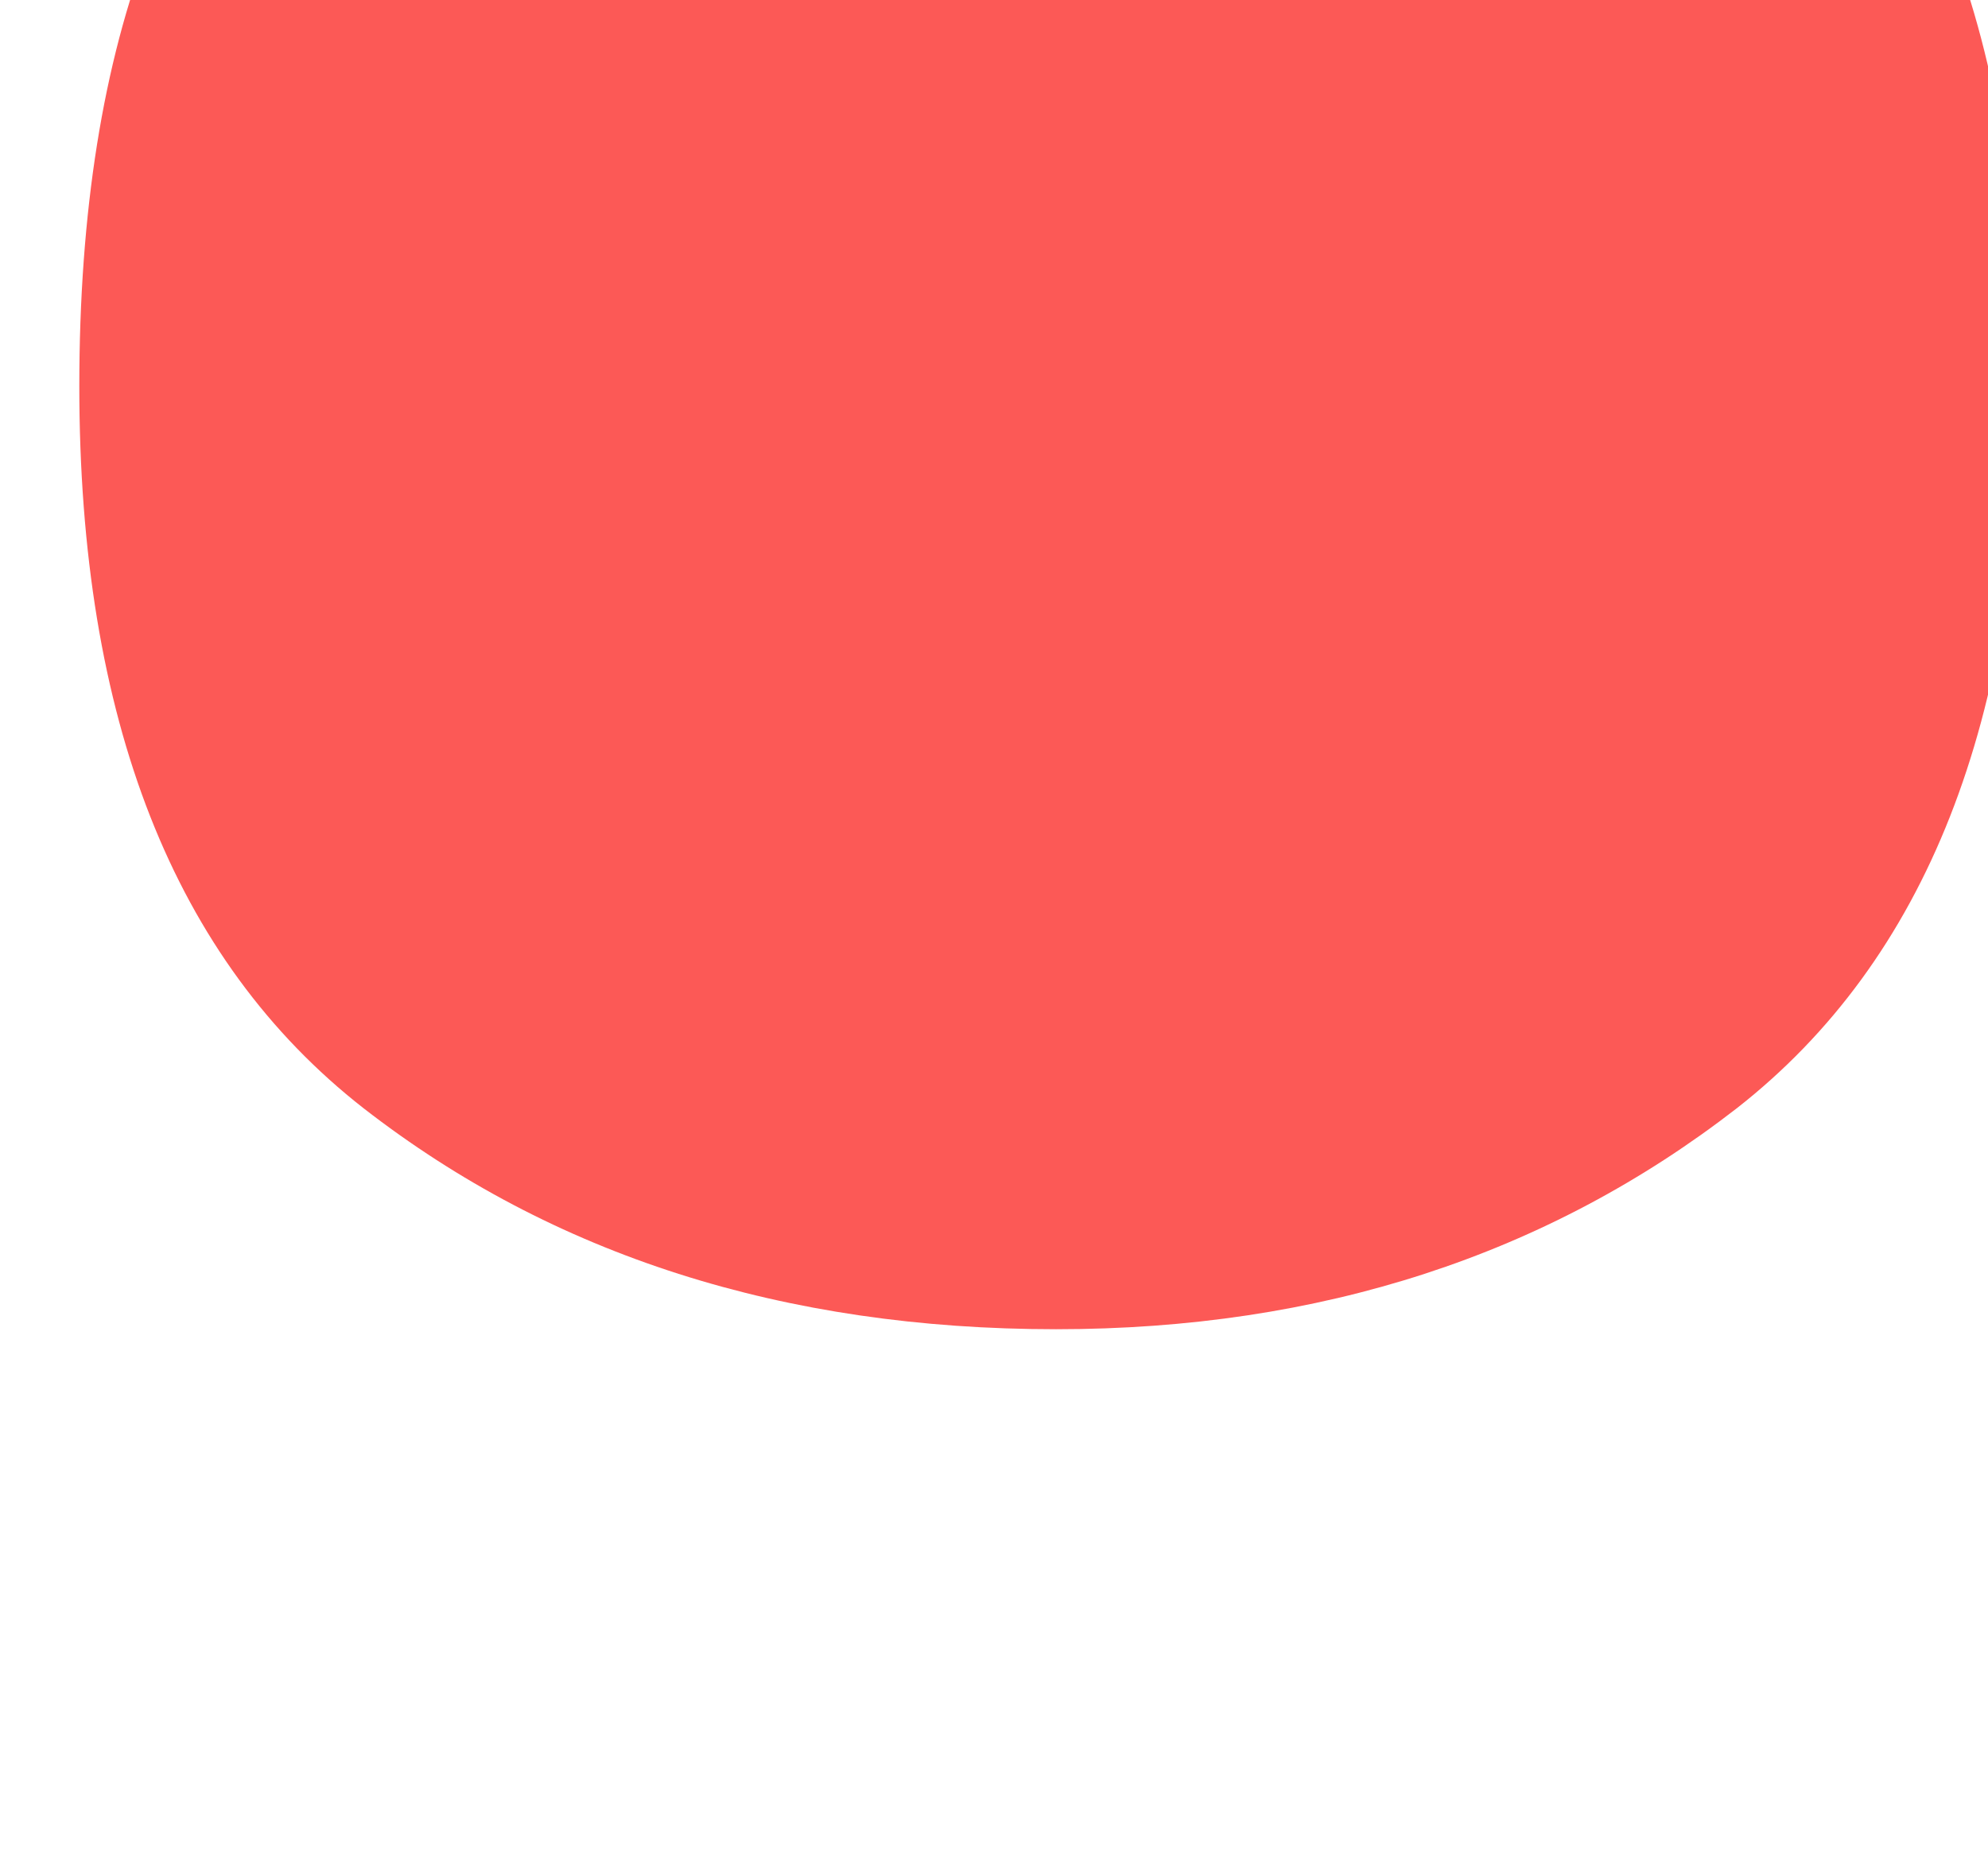
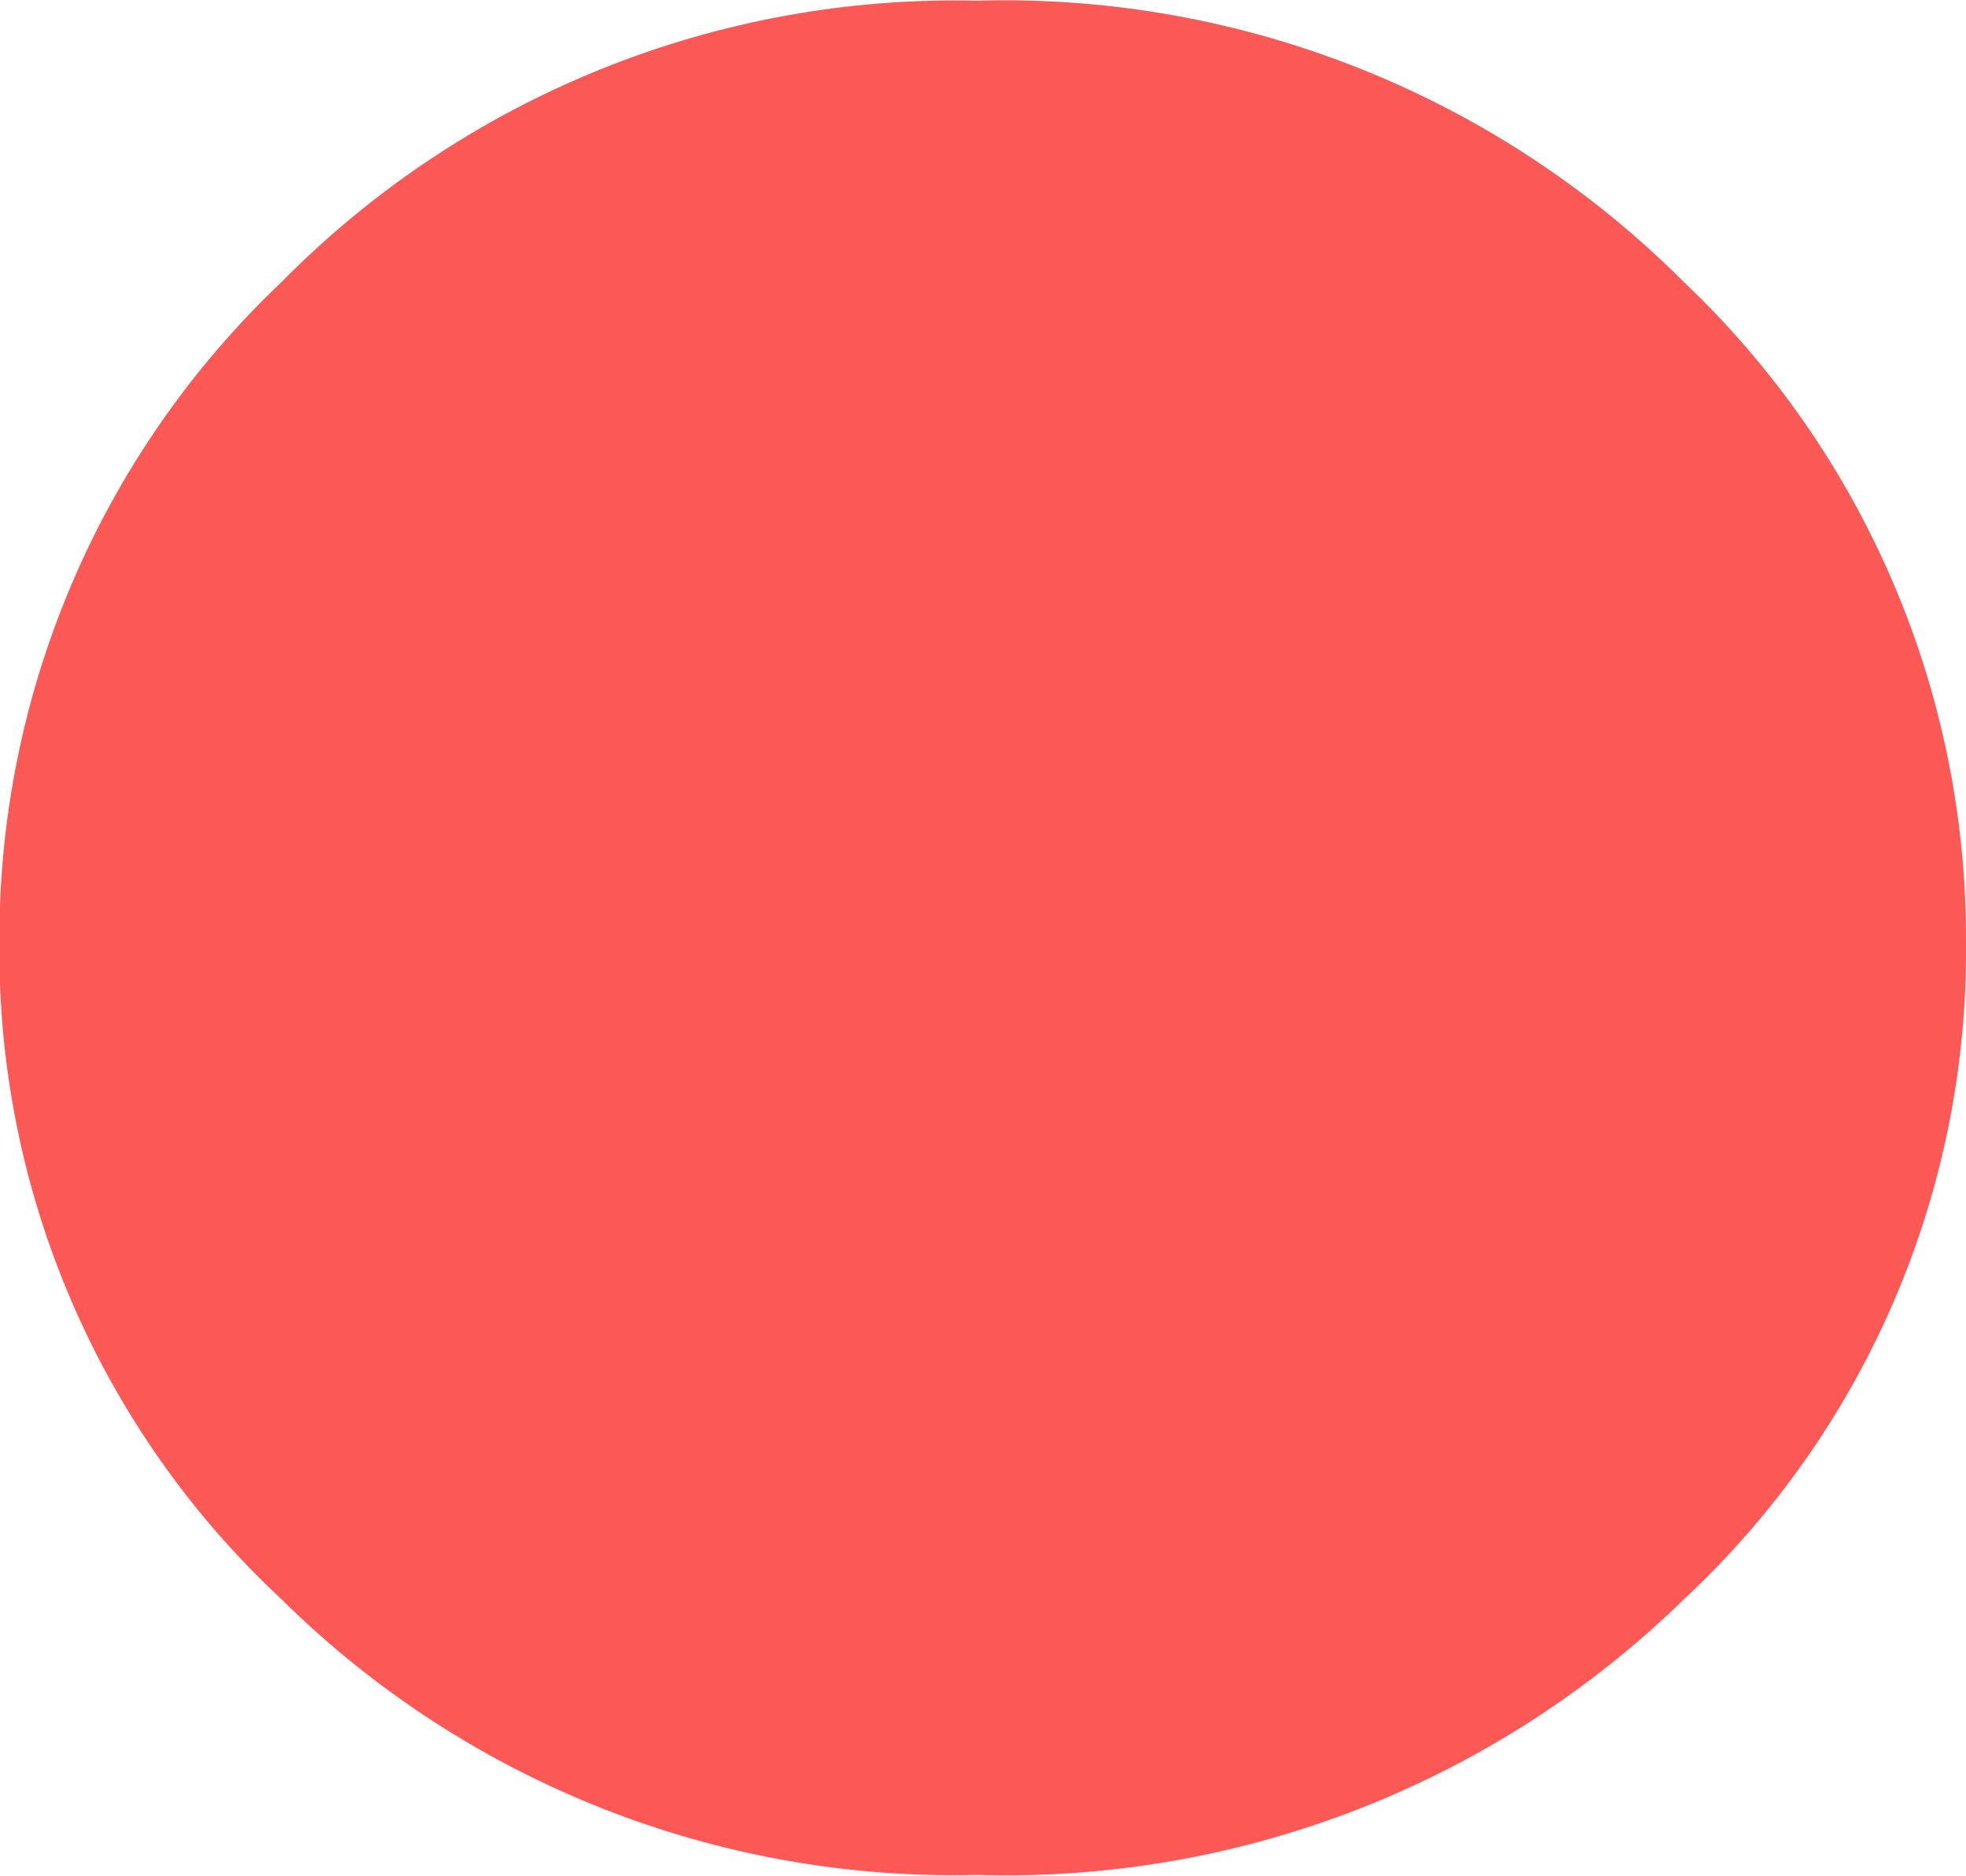
- <svg xmlns="http://www.w3.org/2000/svg" width="35" height="33" viewBox="0 0 35 33">
+ <svg xmlns="http://www.w3.org/2000/svg" width="34.19" height="32.625" viewBox="0 0 34.19 32.625">
  <defs>
    <style>
      .cls-1 {
-         font-size: 121.177px;
        fill: #fc5956;
-         font-family: NanumBarunGothic;
-         font-weight: 700;
+         fill-rule: evenodd;
      }
    </style>
  </defs>
-   <text id="_." data-name="." class="cls-1" transform="translate(-9.999 20.799) scale(1.65)">.</text>
+   <path id="_." data-name="." class="cls-1" d="M1391.7,667.1a15.733,15.733,0,0,0-4.9,11.5,15.406,15.406,0,0,0,4.9,11.4,16.622,16.622,0,0,0,12.1,4.8,16.876,16.876,0,0,0,12.3-4.8,15.406,15.406,0,0,0,4.9-11.4,15.733,15.733,0,0,0-4.9-11.5,16.7,16.7,0,0,0-12.3-4.9A16.447,16.447,0,0,0,1391.7,667.1Z" transform="translate(-1386.81 -662.188)" />
</svg>
